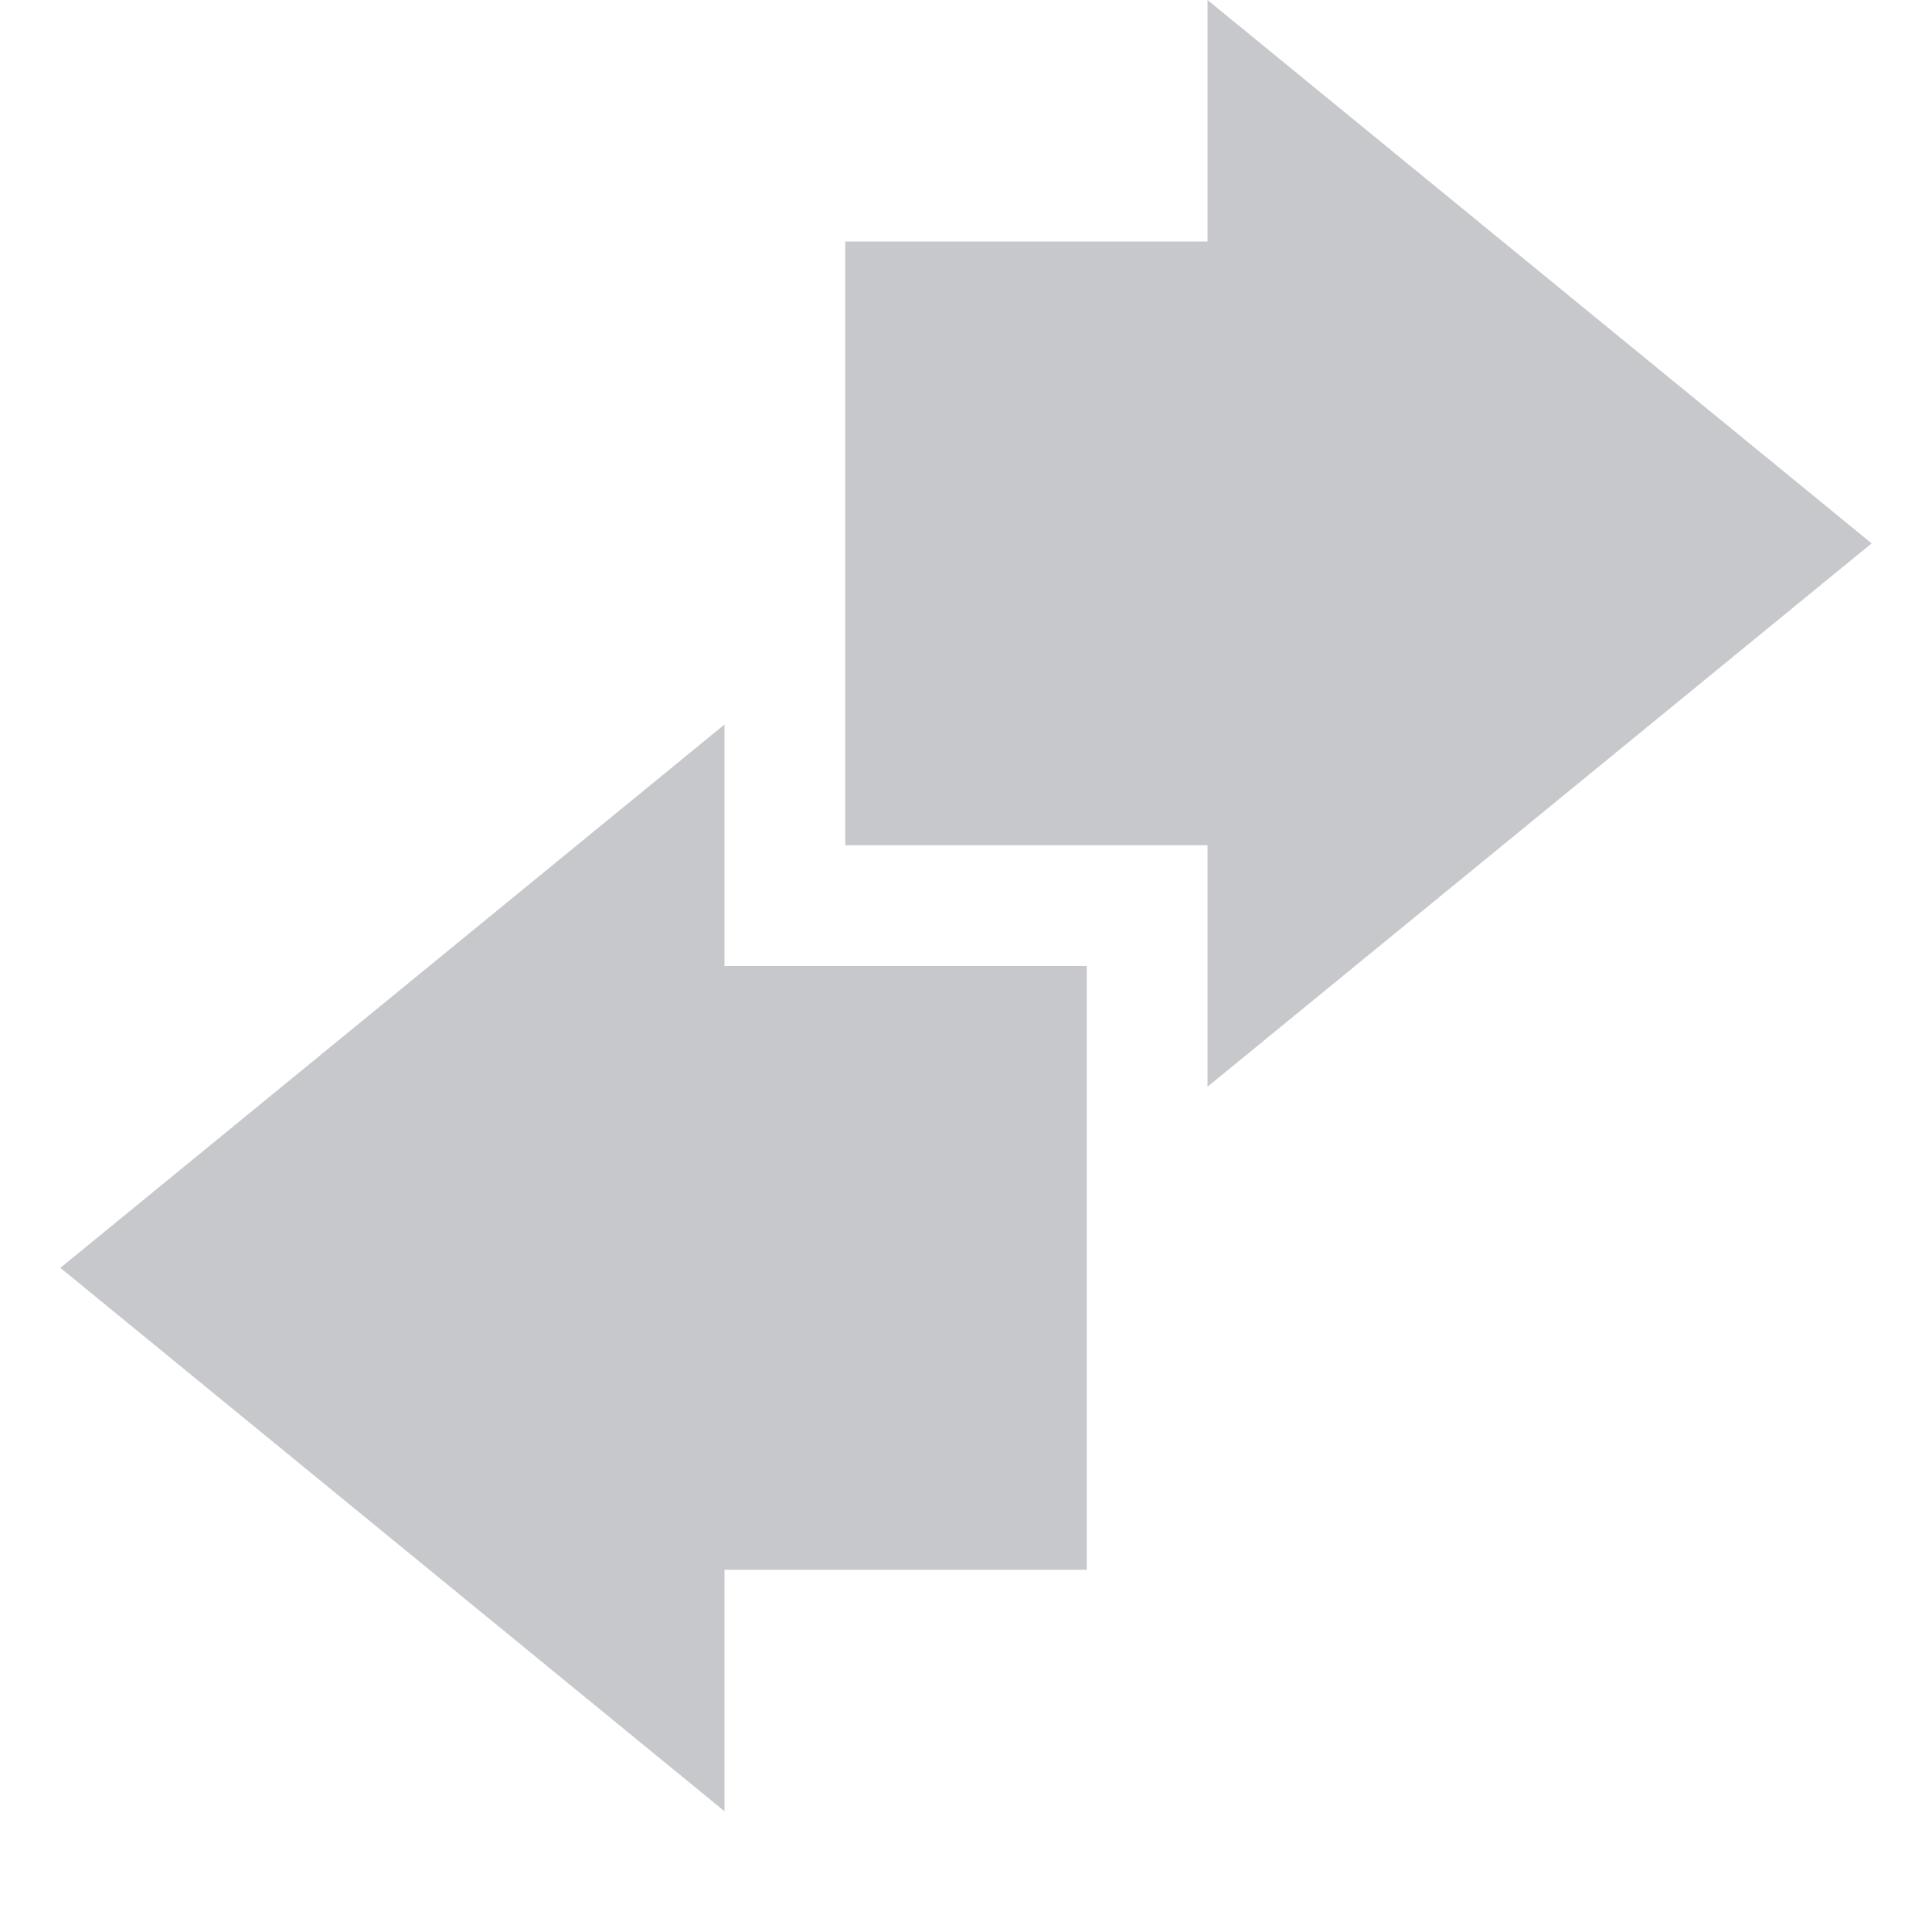
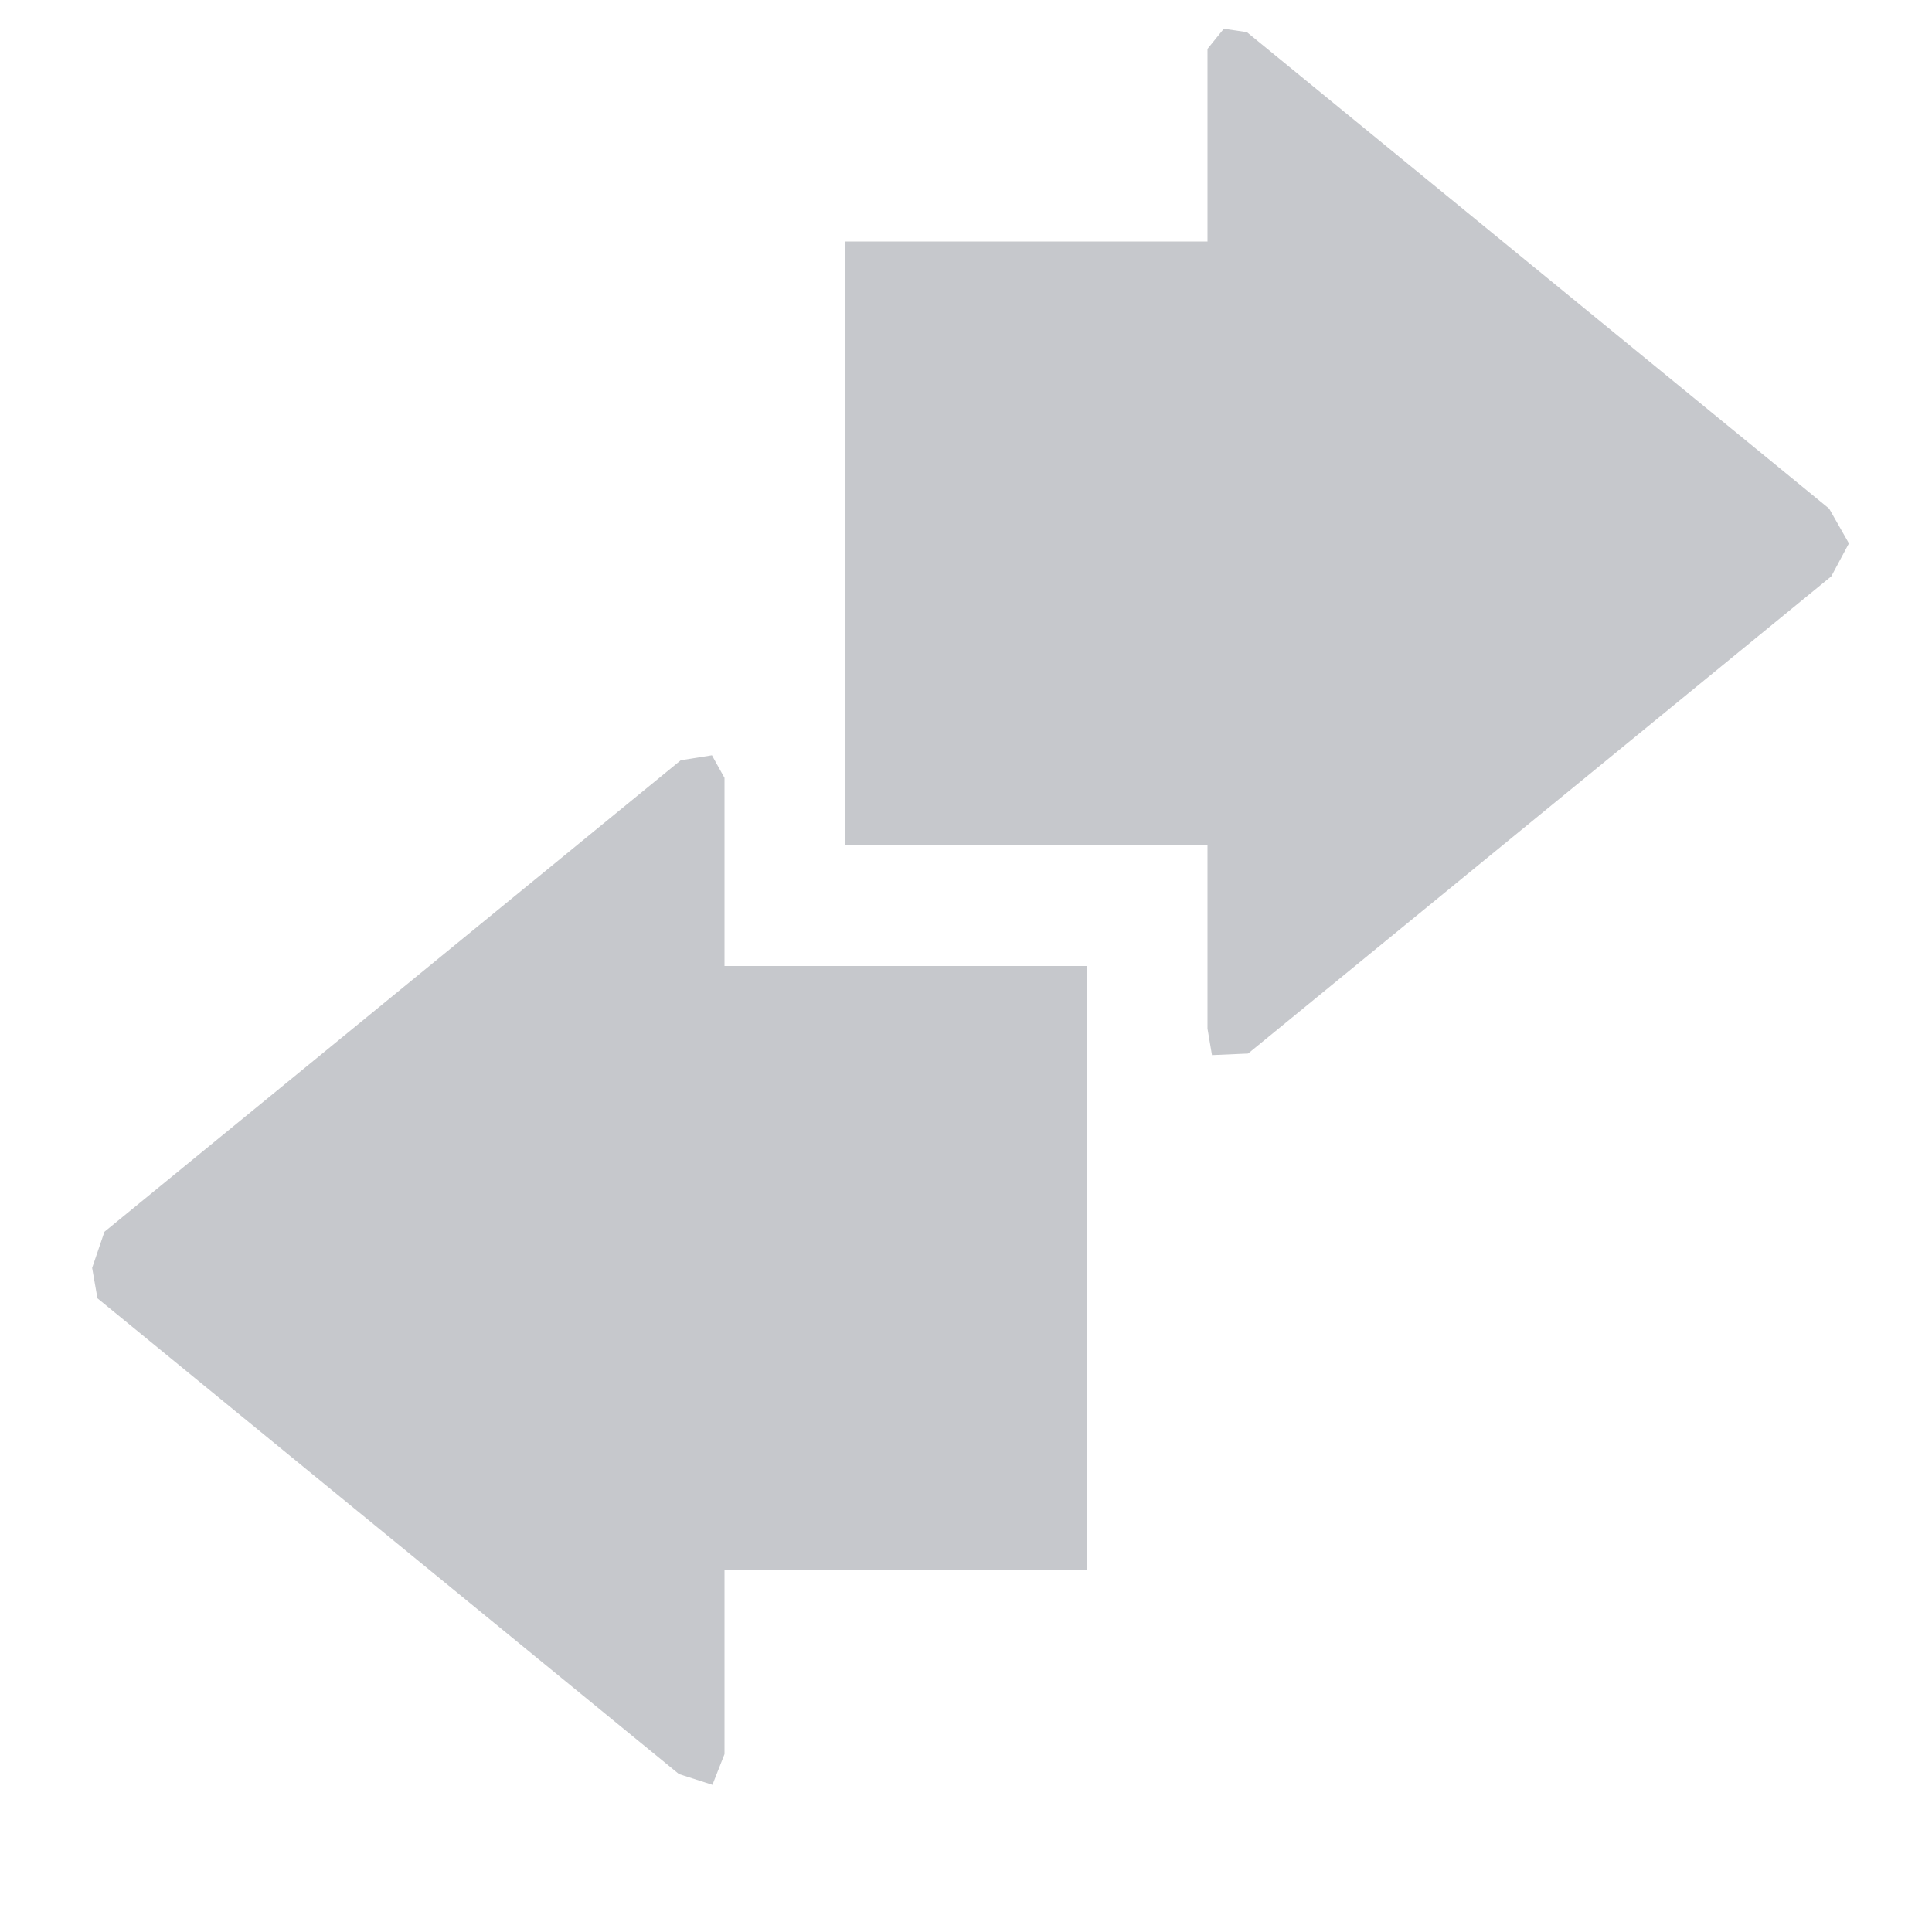
- <svg xmlns="http://www.w3.org/2000/svg" width="16" height="16" version="1.1">
-   <path style="fill:#5c616c;opacity:.35" d="M 10,9 15.5,4.5 10,0 C 10,0.01 10,1.34 10,2 9,2 8,2 7,2 7,3.67 7,5.34 7,7 8,7 9,7 10,7 10,7.67 10,9 10,9 Z" />
-   <path style="fill:#5c616c;opacity:.35" d="M 6,6 0.5,10.5 6,15 V 13 H 9 V 8 H 6 Z" />
+ <svg xmlns="http://www.w3.org/2000/svg" width="16" height="16" version="1.1" id="svg6">
+   <defs id="defs10" />
+   <path style="opacity:0.35;fill:#5c616c" d="M 10.037,8.738 10.336,8.725 15.166,4.773 15.312,4.5 15.148,4.212 10.326,0.266 10.135,0.238 10,0.405 V 2 H 7 v 5 h 3 v 1.519 z" id="path2" />
+   <path style="opacity:0.35;fill:#5c616c" d="M 5.896,6.255 5.638,6.296 0.865,10.201 0.763,10.5 0.807,10.752 5.623,14.692 5.9,14.781 6,14.527 V 13 H 9 V 8 H 6 V 6.442 Z" id="path4" />
</svg>
